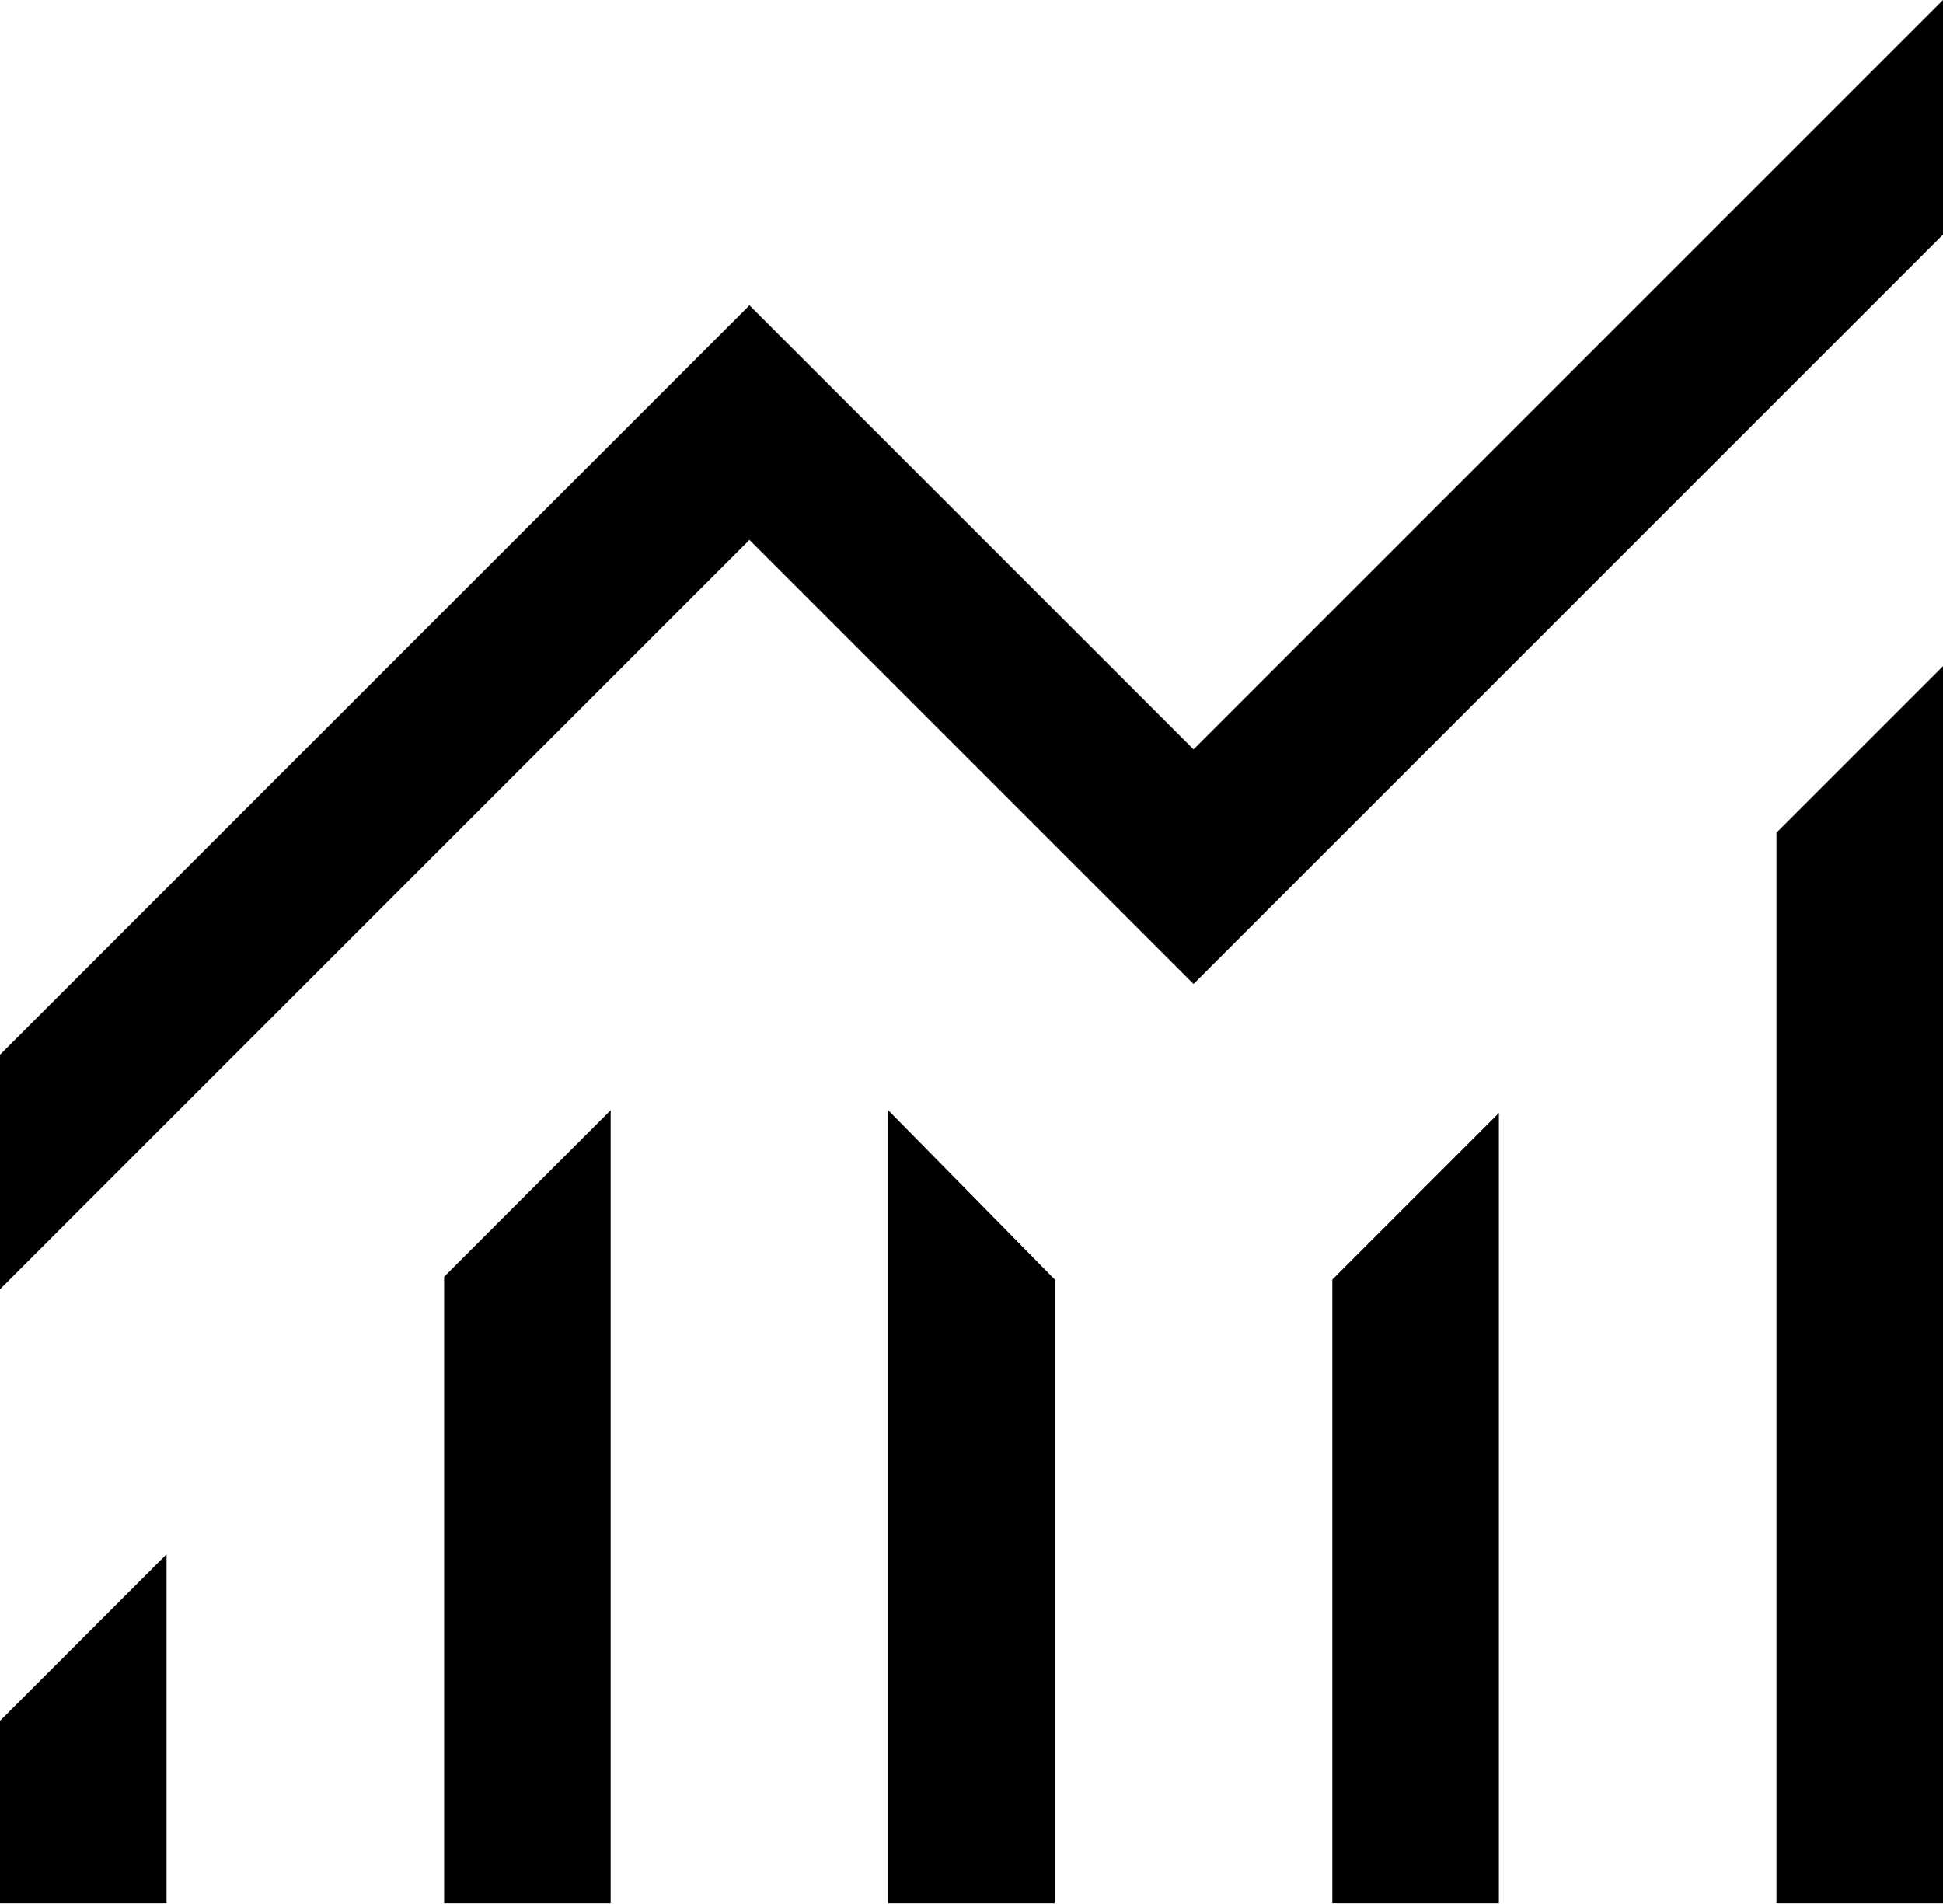
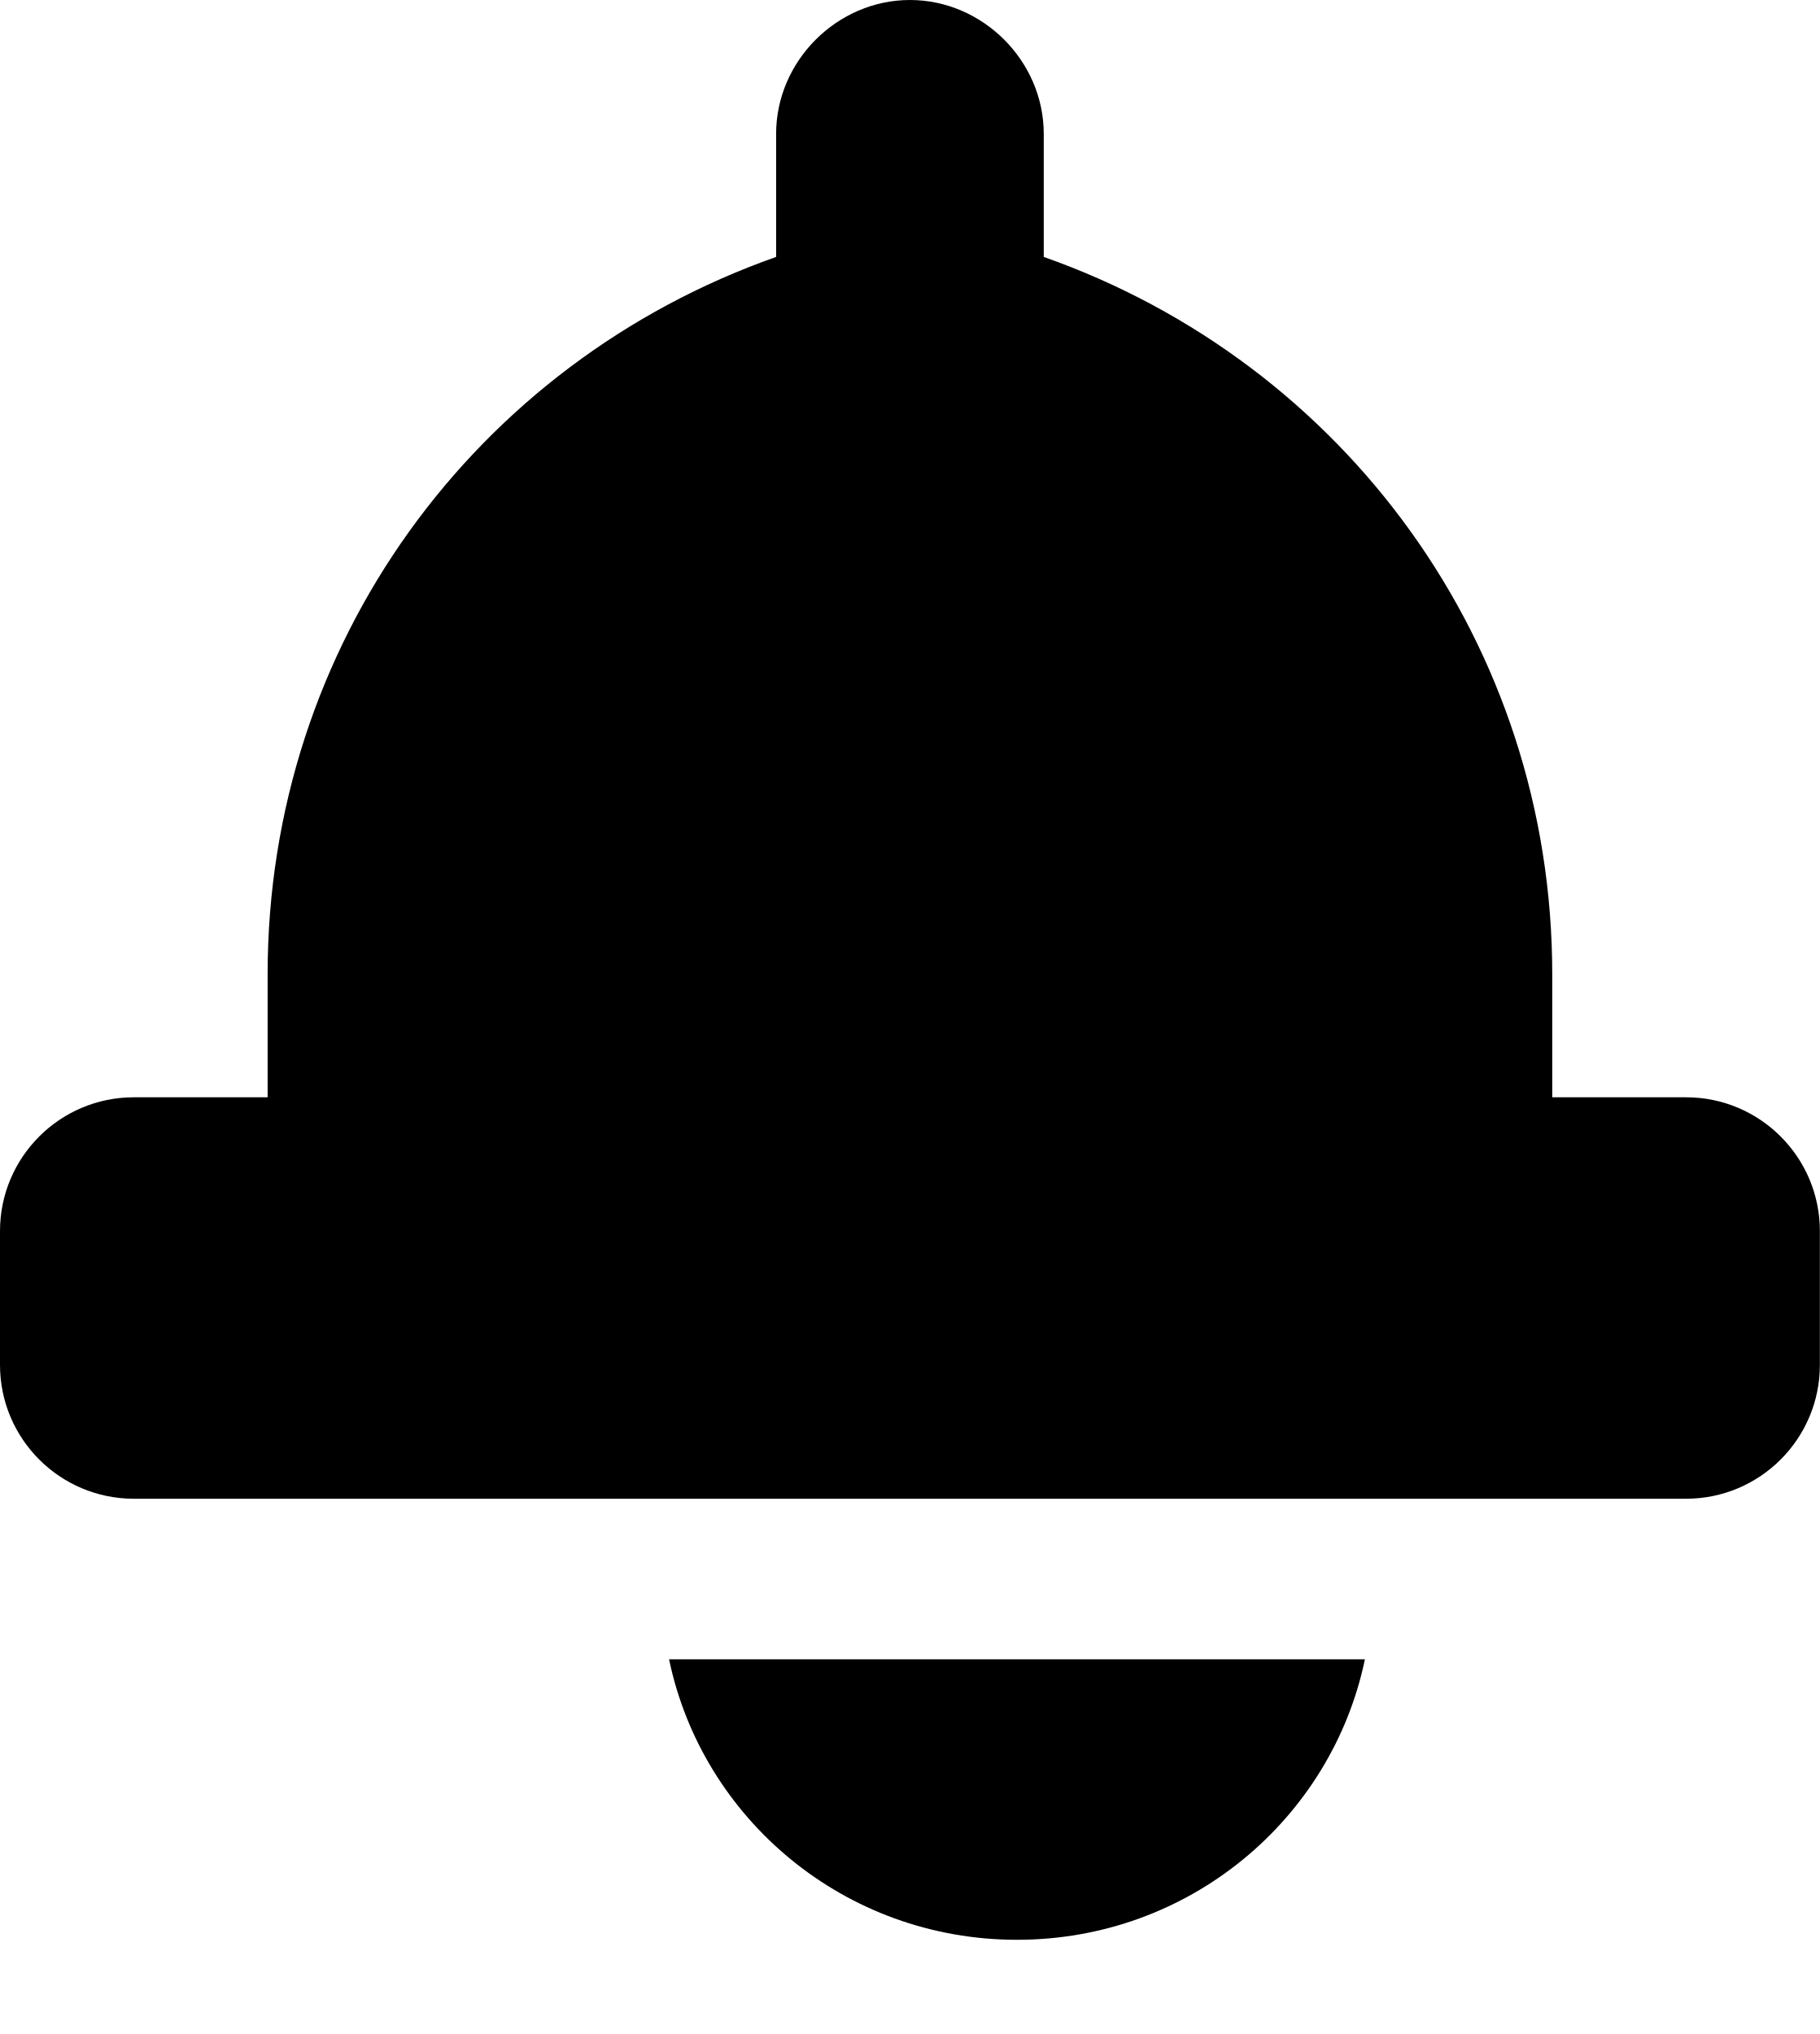
- <svg xmlns="http://www.w3.org/2000/svg" preserveAspectRatio="none" width="100%" height="100%" overflow="visible" style="display: block;" viewBox="0 0 17.5 17.144" fill="none">
+ <svg xmlns="http://www.w3.org/2000/svg" preserveAspectRatio="none" width="100%" height="100%" overflow="visible" style="display: block;" viewBox="0 0 17 19" fill="none">
  <g id="Container">
-     <path id="Icon" d="M0 17.144V15.5L1.5 14V17.144H0V17.144M4 17.144V11.5L5.5 10V10V17.144H4V17.144M8 17.144V10L9.5 11.525V17.144H8V17.144M12 17.144V11.525L13.5 10.025V17.144H12V17.144M16 17.144V7.5L17.5 6V17.144H16V17.144M0 11.613V9.5L6.75 2.75L10.75 6.75L17.5 0V2.113L10.75 8.863L6.75 4.863L0 11.613V11.613" fill="currentColor" />
+     <path id="Icon" d="M8.5 0C7.82 0 7.25 0.57 7.25 1.25V2.4C4.44 3.39 2.5 6.02 2.5 9.1V10.25H1.25C0.56 10.25 0 10.81 0 11.5V12.75C0 13.44 0.56 14 1.25 14H15.75C16.44 14 17 13.44 17 12.75V11.5C17 10.81 16.44 10.25 15.75 10.25H14.5V9.1C14.5 6.02 12.56 3.39 9.75 2.4V1.25C9.75 0.57 9.18 0 8.5 0ZM6.25 15.5C6.56 16.99 7.89 18.12 9.5 18.12C11.11 18.12 12.44 16.99 12.75 15.5H6.25Z" fill="currentColor" />
  </g>
</svg>
